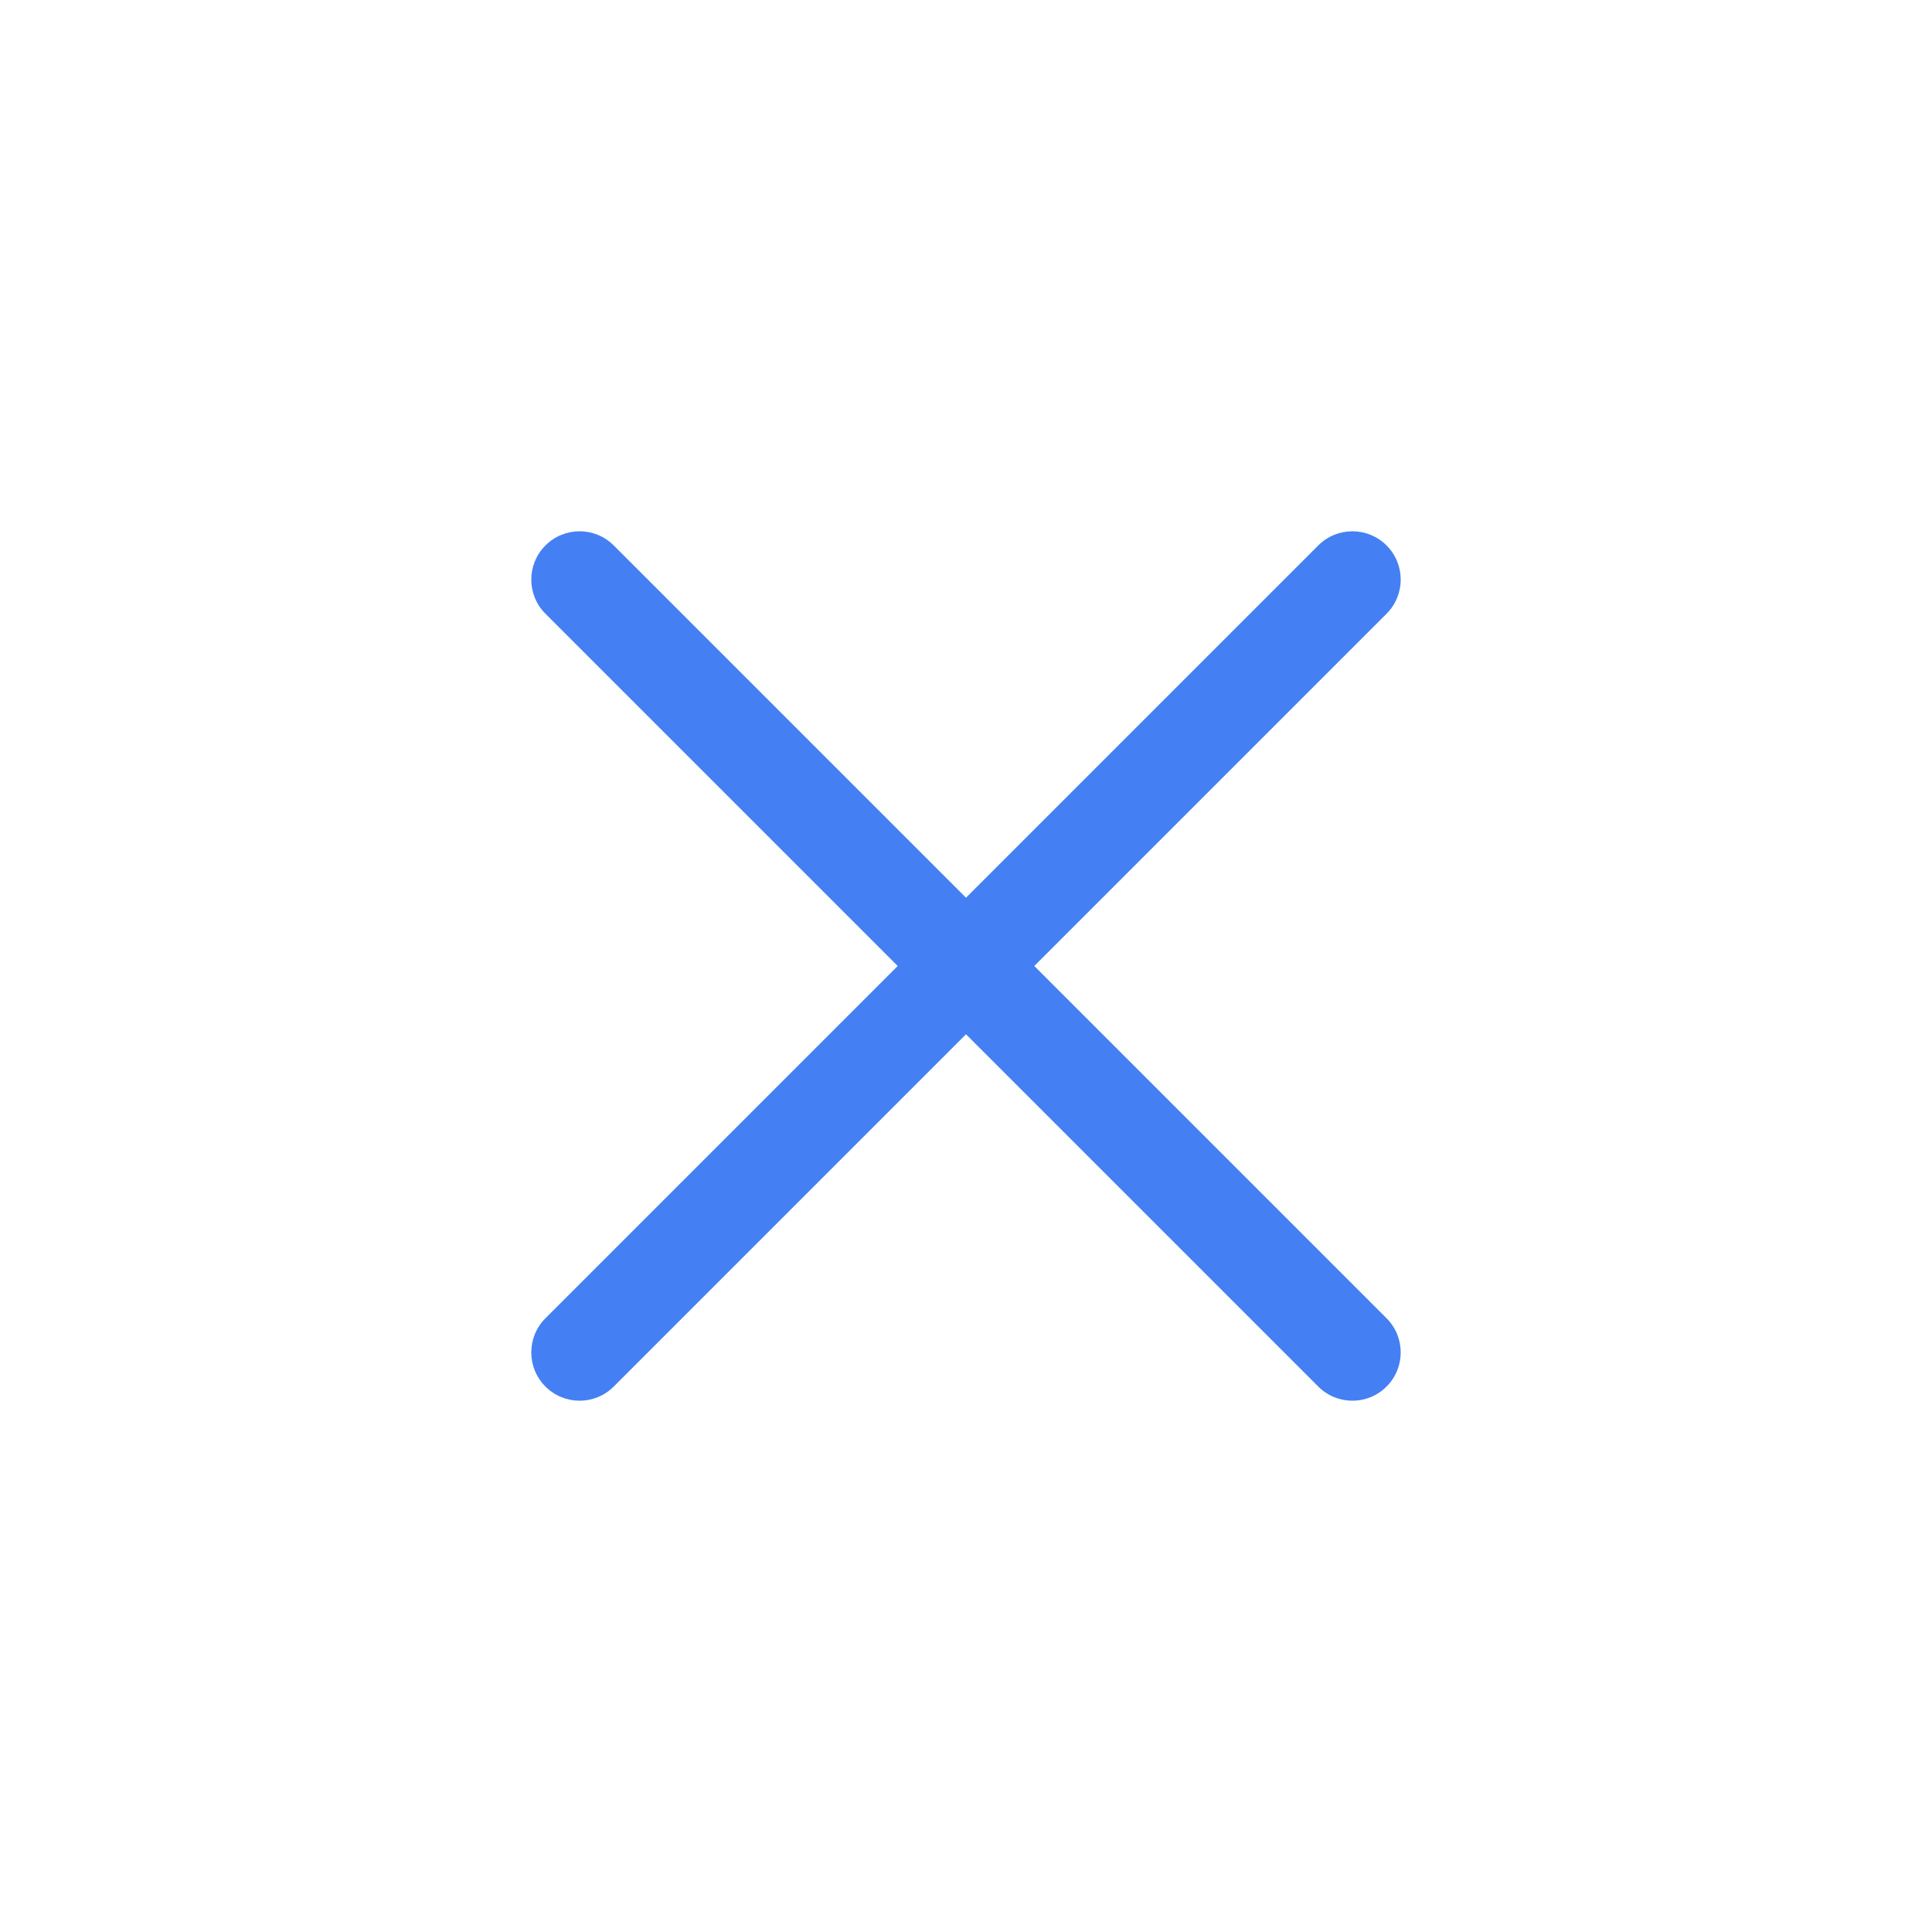
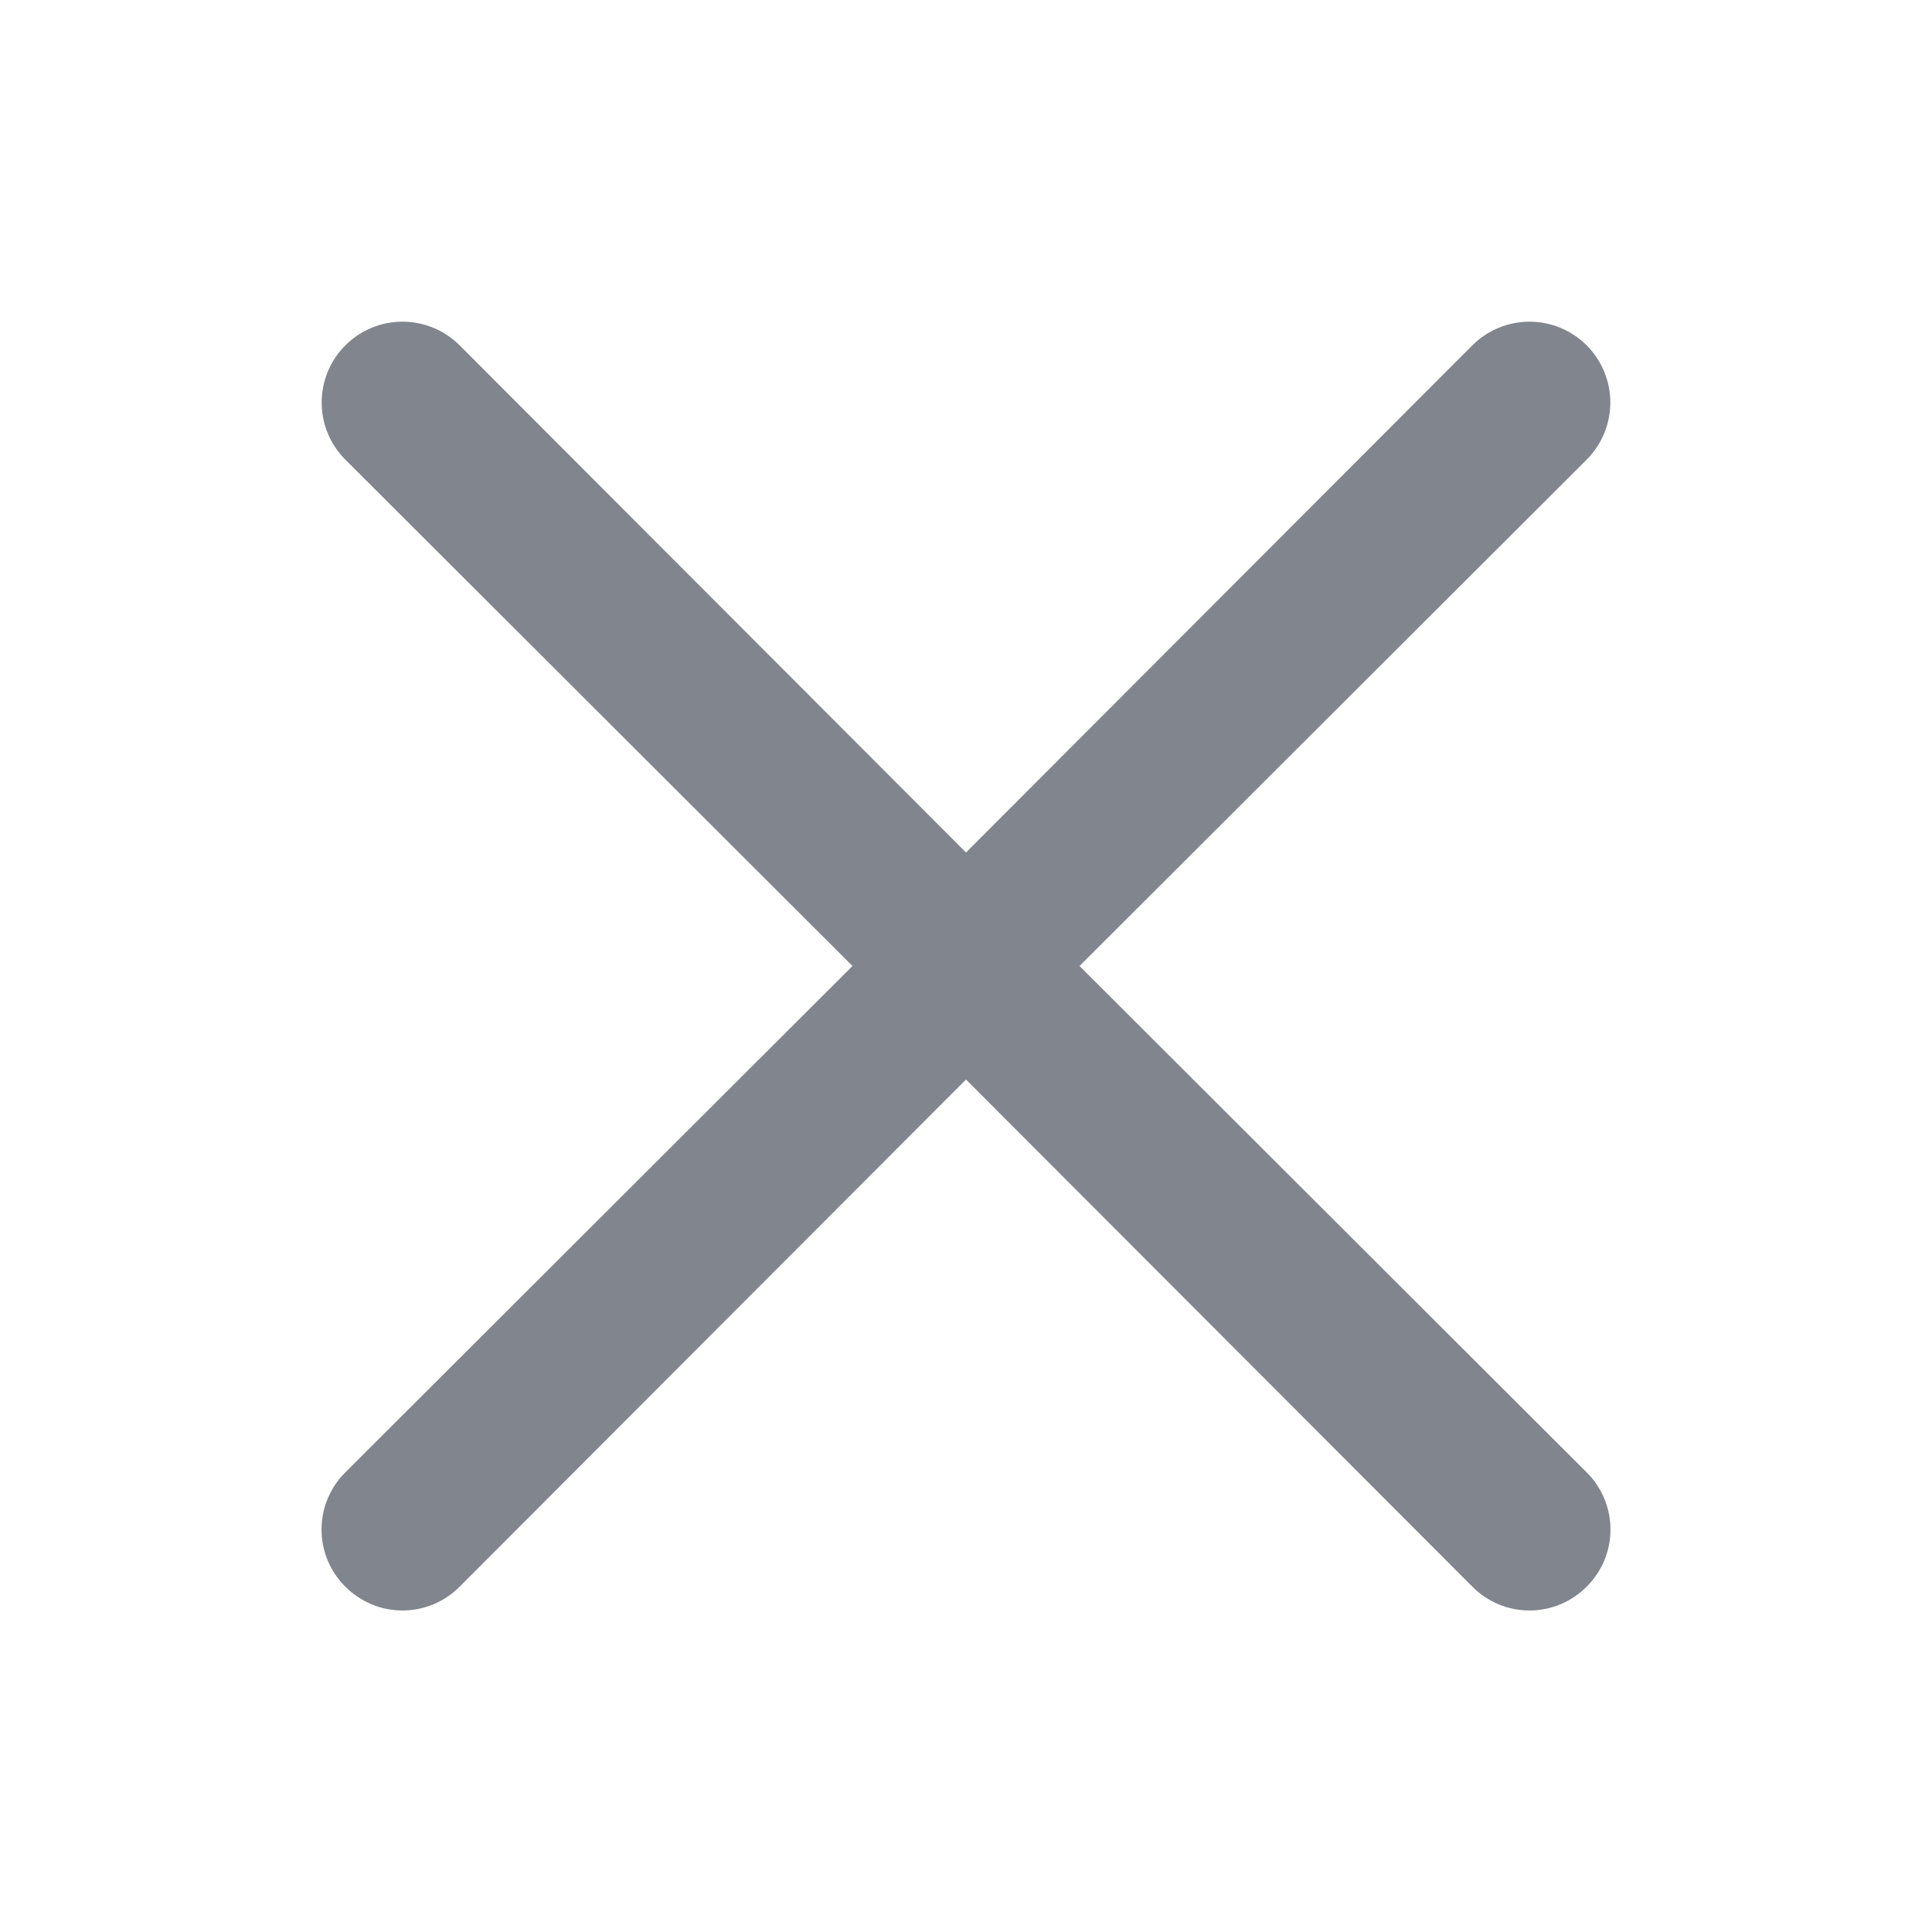
- <svg xmlns="http://www.w3.org/2000/svg" width="40" height="40" viewBox="0 0 40 40" fill="none">
-   <path d="M12.707 11.293C12.317 10.902 11.683 10.902 11.293 11.293C10.902 11.683 10.902 12.317 11.293 12.707L18.586 20L11.293 27.293C10.902 27.683 10.902 28.317 11.293 28.707C11.683 29.098 12.317 29.098 12.707 28.707L20 21.414L27.293 28.707C27.683 29.098 28.317 29.098 28.707 28.707C29.098 28.317 29.098 27.683 28.707 27.293L21.414 20L28.707 12.707C29.098 12.317 29.098 11.683 28.707 11.293C28.317 10.902 27.683 10.902 27.293 11.293L20 18.586L12.707 11.293Z" fill="#4480F3" />
+ <svg xmlns="http://www.w3.org/2000/svg" width="24" height="24" viewBox="0 0 24 24" fill="none">
+   <path d="M13.41 12L19.71 5.71C19.898 5.522 20.004 5.266 20.004 5C20.004 4.734 19.898 4.478 19.71 4.29C19.522 4.102 19.266 3.996 19 3.996C18.734 3.996 18.478 4.102 18.29 4.29L12 10.59L5.71 4.29C5.522 4.102 5.266 3.996 5 3.996C4.734 3.996 4.478 4.102 4.29 4.29C4.102 4.478 3.996 4.734 3.996 5C3.996 5.266 4.102 5.522 4.29 5.71L10.59 12L4.29 18.29C4.196 18.383 4.122 18.494 4.071 18.616C4.02 18.738 3.994 18.868 3.994 19C3.994 19.132 4.02 19.263 4.071 19.385C4.122 19.507 4.196 19.617 4.29 19.71C4.383 19.804 4.494 19.878 4.615 19.929C4.737 19.98 4.868 20.006 5 20.006C5.132 20.006 5.263 19.98 5.385 19.929C5.506 19.878 5.617 19.804 5.71 19.71L12 13.41L18.29 19.71C18.383 19.804 18.494 19.878 18.615 19.929C18.737 19.98 18.868 20.006 19 20.006C19.132 20.006 19.263 19.98 19.384 19.929C19.506 19.878 19.617 19.804 19.71 19.71C19.804 19.617 19.878 19.507 19.929 19.385C19.98 19.263 20.006 19.132 20.006 19C20.006 18.868 19.98 18.738 19.929 18.616C19.878 18.494 19.804 18.383 19.71 18.29L13.41 12Z" fill="#80858E" />
</svg>
